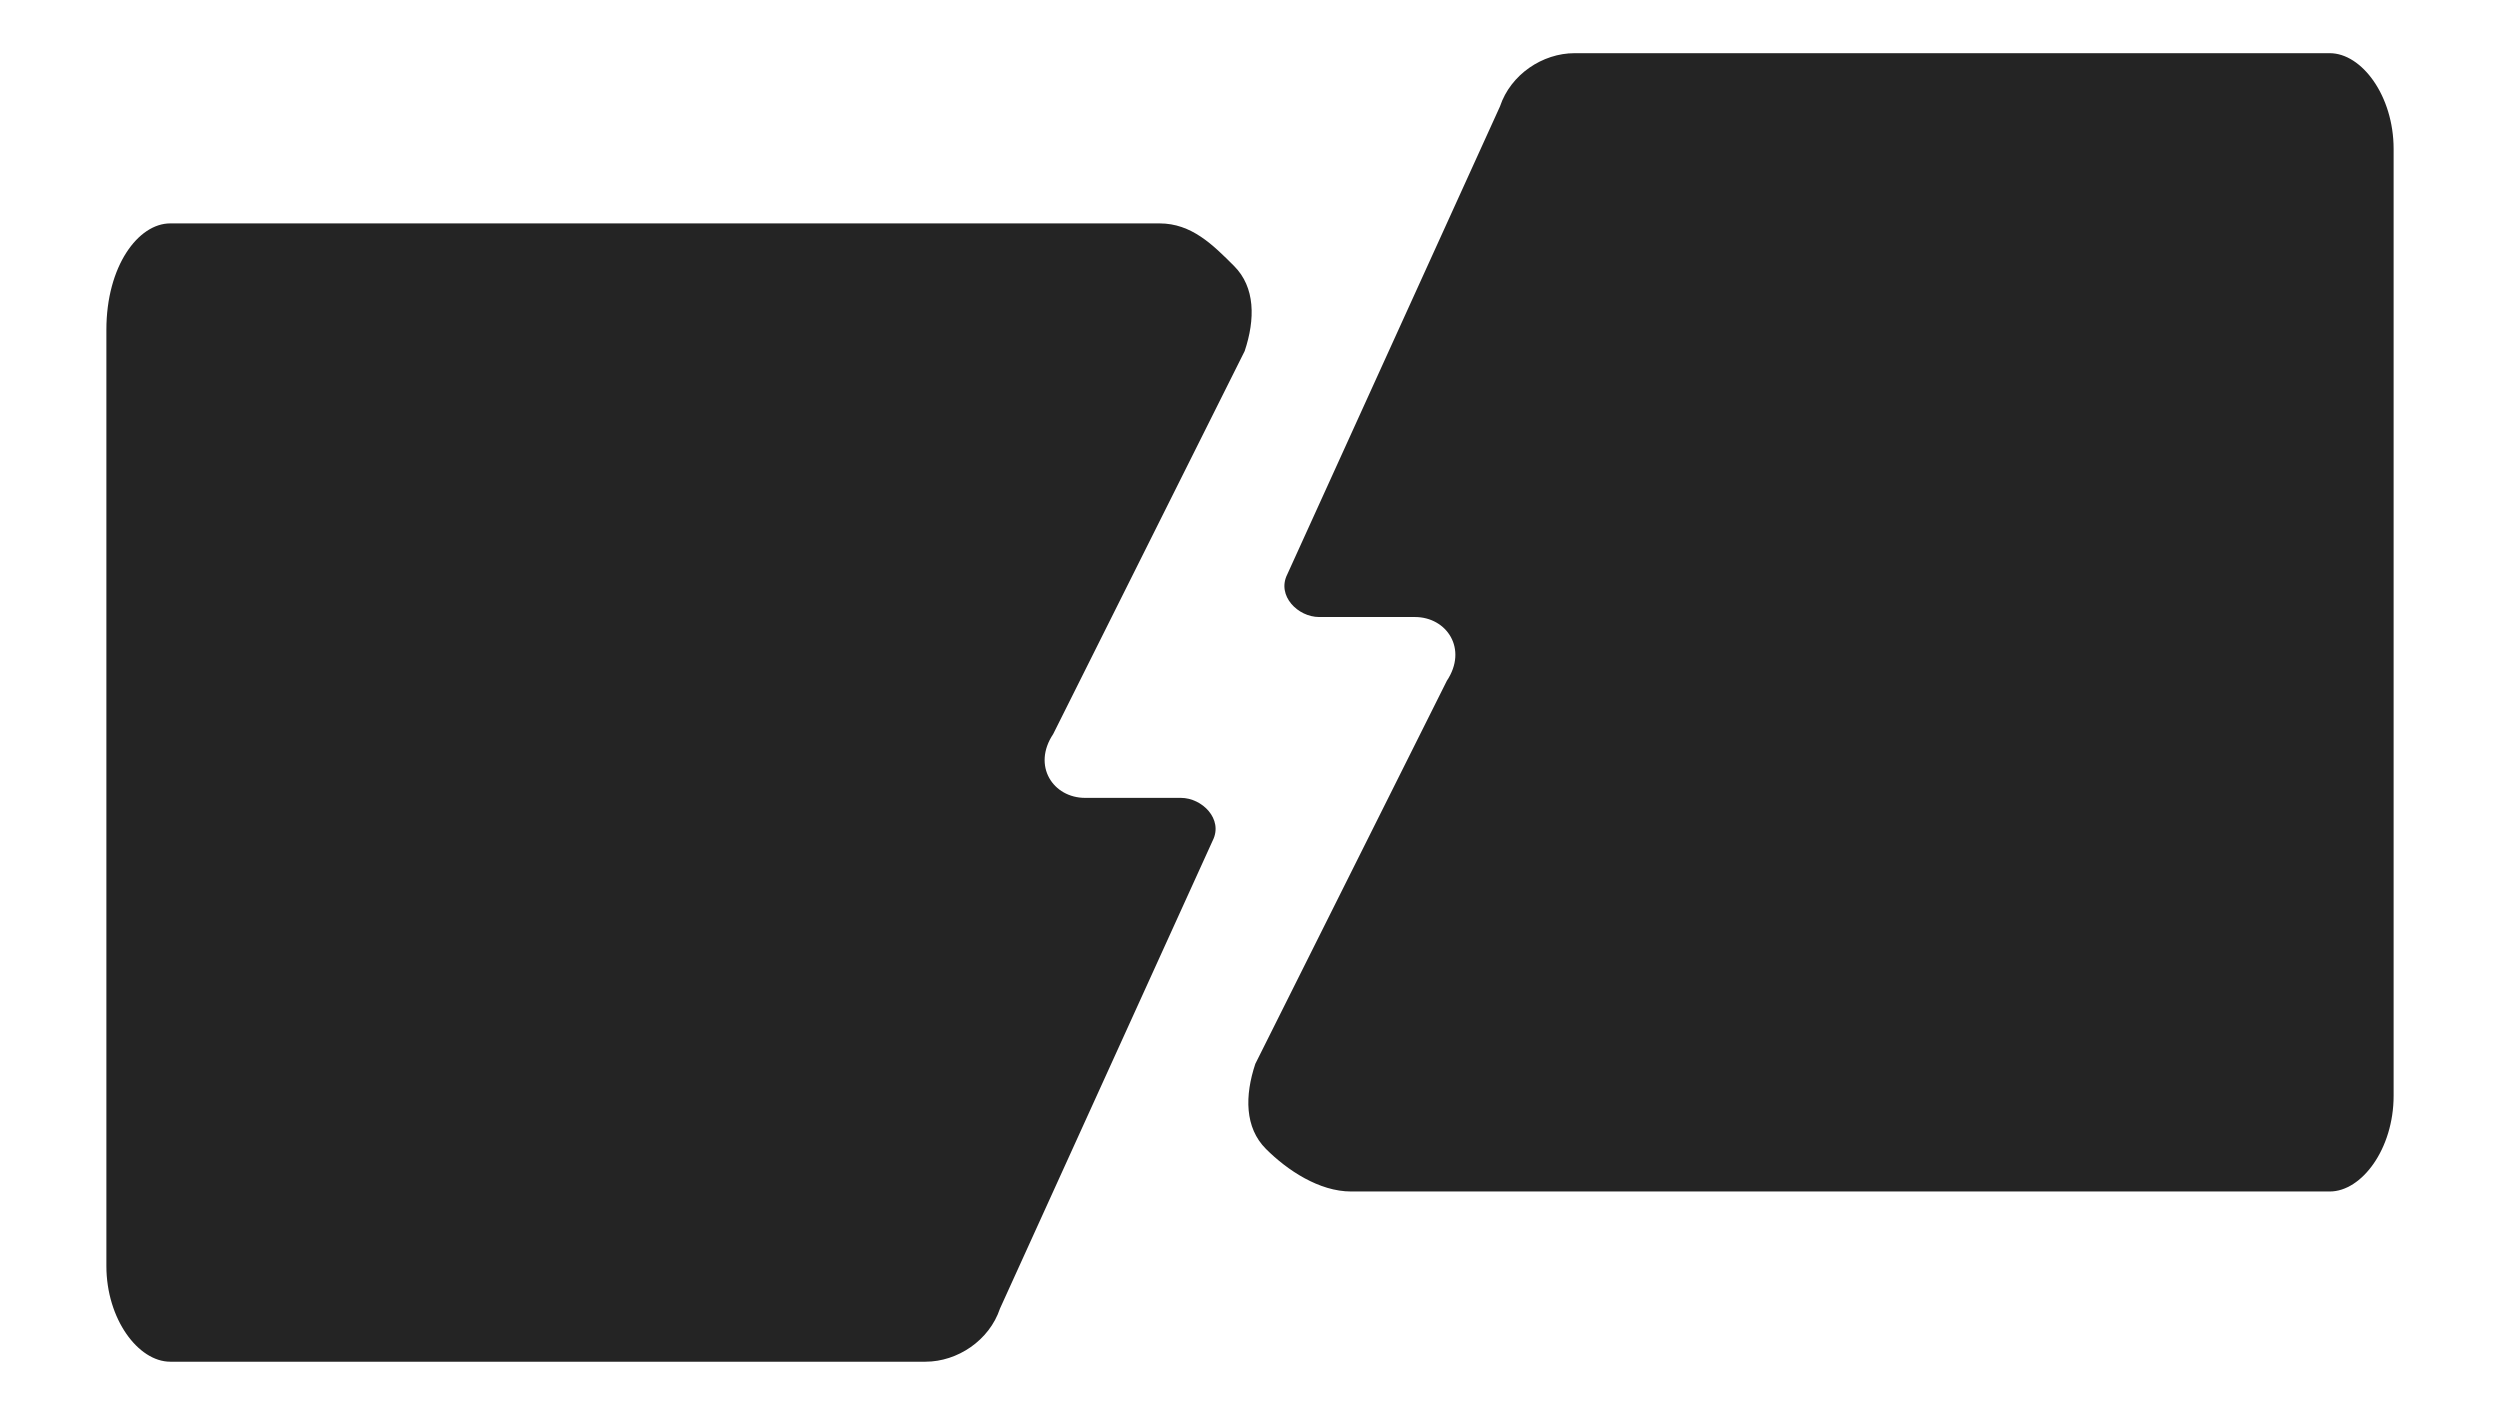
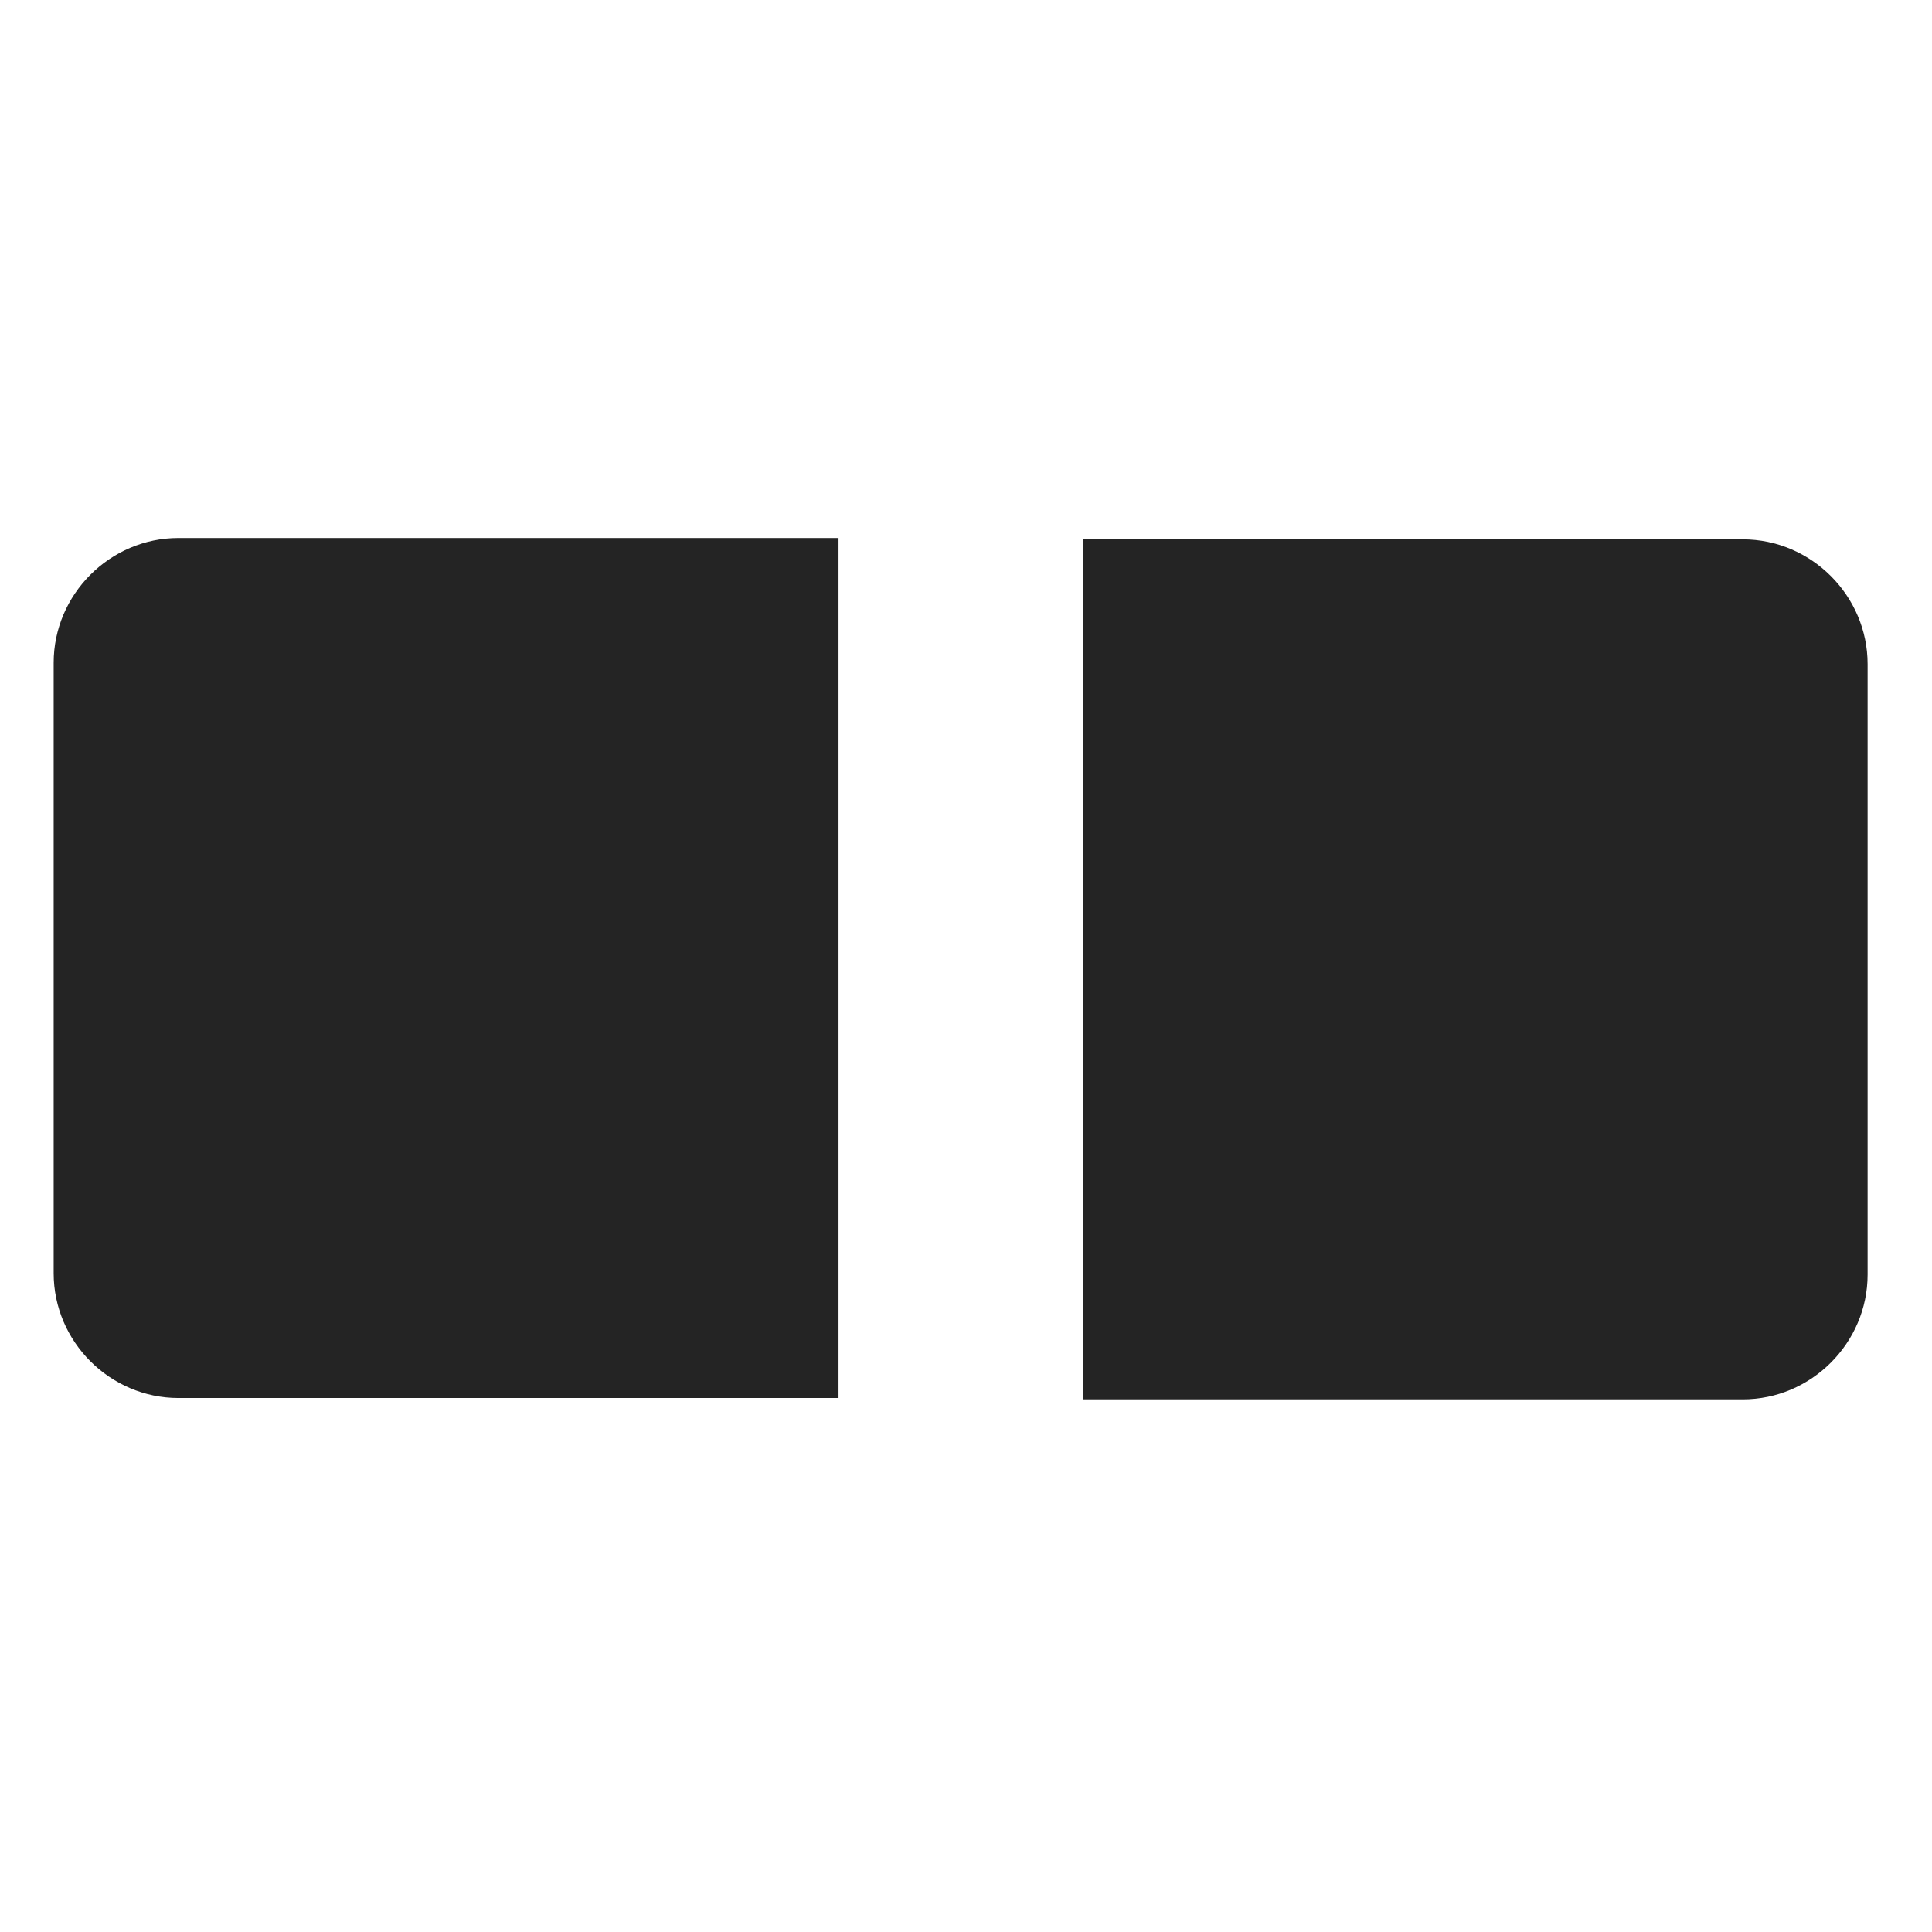
- <svg xmlns="http://www.w3.org/2000/svg" version="1.1" id="Layer_1" x="0px" y="0px" viewBox="0 0 23.5 13.4" style="enable-background:new 0 0 23.5 13.4;" xml:space="preserve">
+ <svg xmlns="http://www.w3.org/2000/svg" version="1.1" id="Layer_1" x="0px" y="0px" viewBox="0 0 144 144" style="enable-background:new 0 0 144 144;" xml:space="preserve">
  <style type="text/css">
	.st0{fill:#242424;}
</style>
-   <g>
-     <g>
-       <path class="st0" d="M12.7,11.2h9.2c0.3,0,0.6-0.4,0.6-0.9V1.4c0-0.5-0.3-0.9-0.6-0.9h-7.1c-0.3,0-0.6,0.2-0.7,0.5l-2,4.4    c-0.1,0.2,0.1,0.4,0.3,0.4h0.9c0.3,0,0.5,0.3,0.3,0.6L11.8,10c-0.1,0.3-0.1,0.6,0.1,0.8C12.1,11,12.4,11.2,12.7,11.2z" />
-     </g>
-     <g>
-       <path class="st0" d="M10.9,2.1H1.6C1.3,2.1,1,2.5,1,3.1v8.8c0,0.5,0.3,0.9,0.6,0.9h7.1c0.3,0,0.6-0.2,0.7-0.5l2-4.4    c0.1-0.2-0.1-0.4-0.3-0.4h-0.9c-0.3,0-0.5-0.3-0.3-0.6l1.8-3.6c0.1-0.3,0.1-0.6-0.1-0.8C11.4,2.3,11.2,2.1,10.9,2.1z" />
-     </g>
-   </g>
+   <path class="st0" d="M62.5,104.2H13.3c-5.1,0-9.3-4.2-9.3-9.3V49.4c0-5.1,4.2-9.3,9.3-9.3h49.2" />
+   <path class="st0" d="M80.7,40.2h49.2c5.1,0,9.3,4.2,9.3,9.3v45.5c0,5.1-4.2,9.3-9.3,9.3H80.7" />
</svg>
